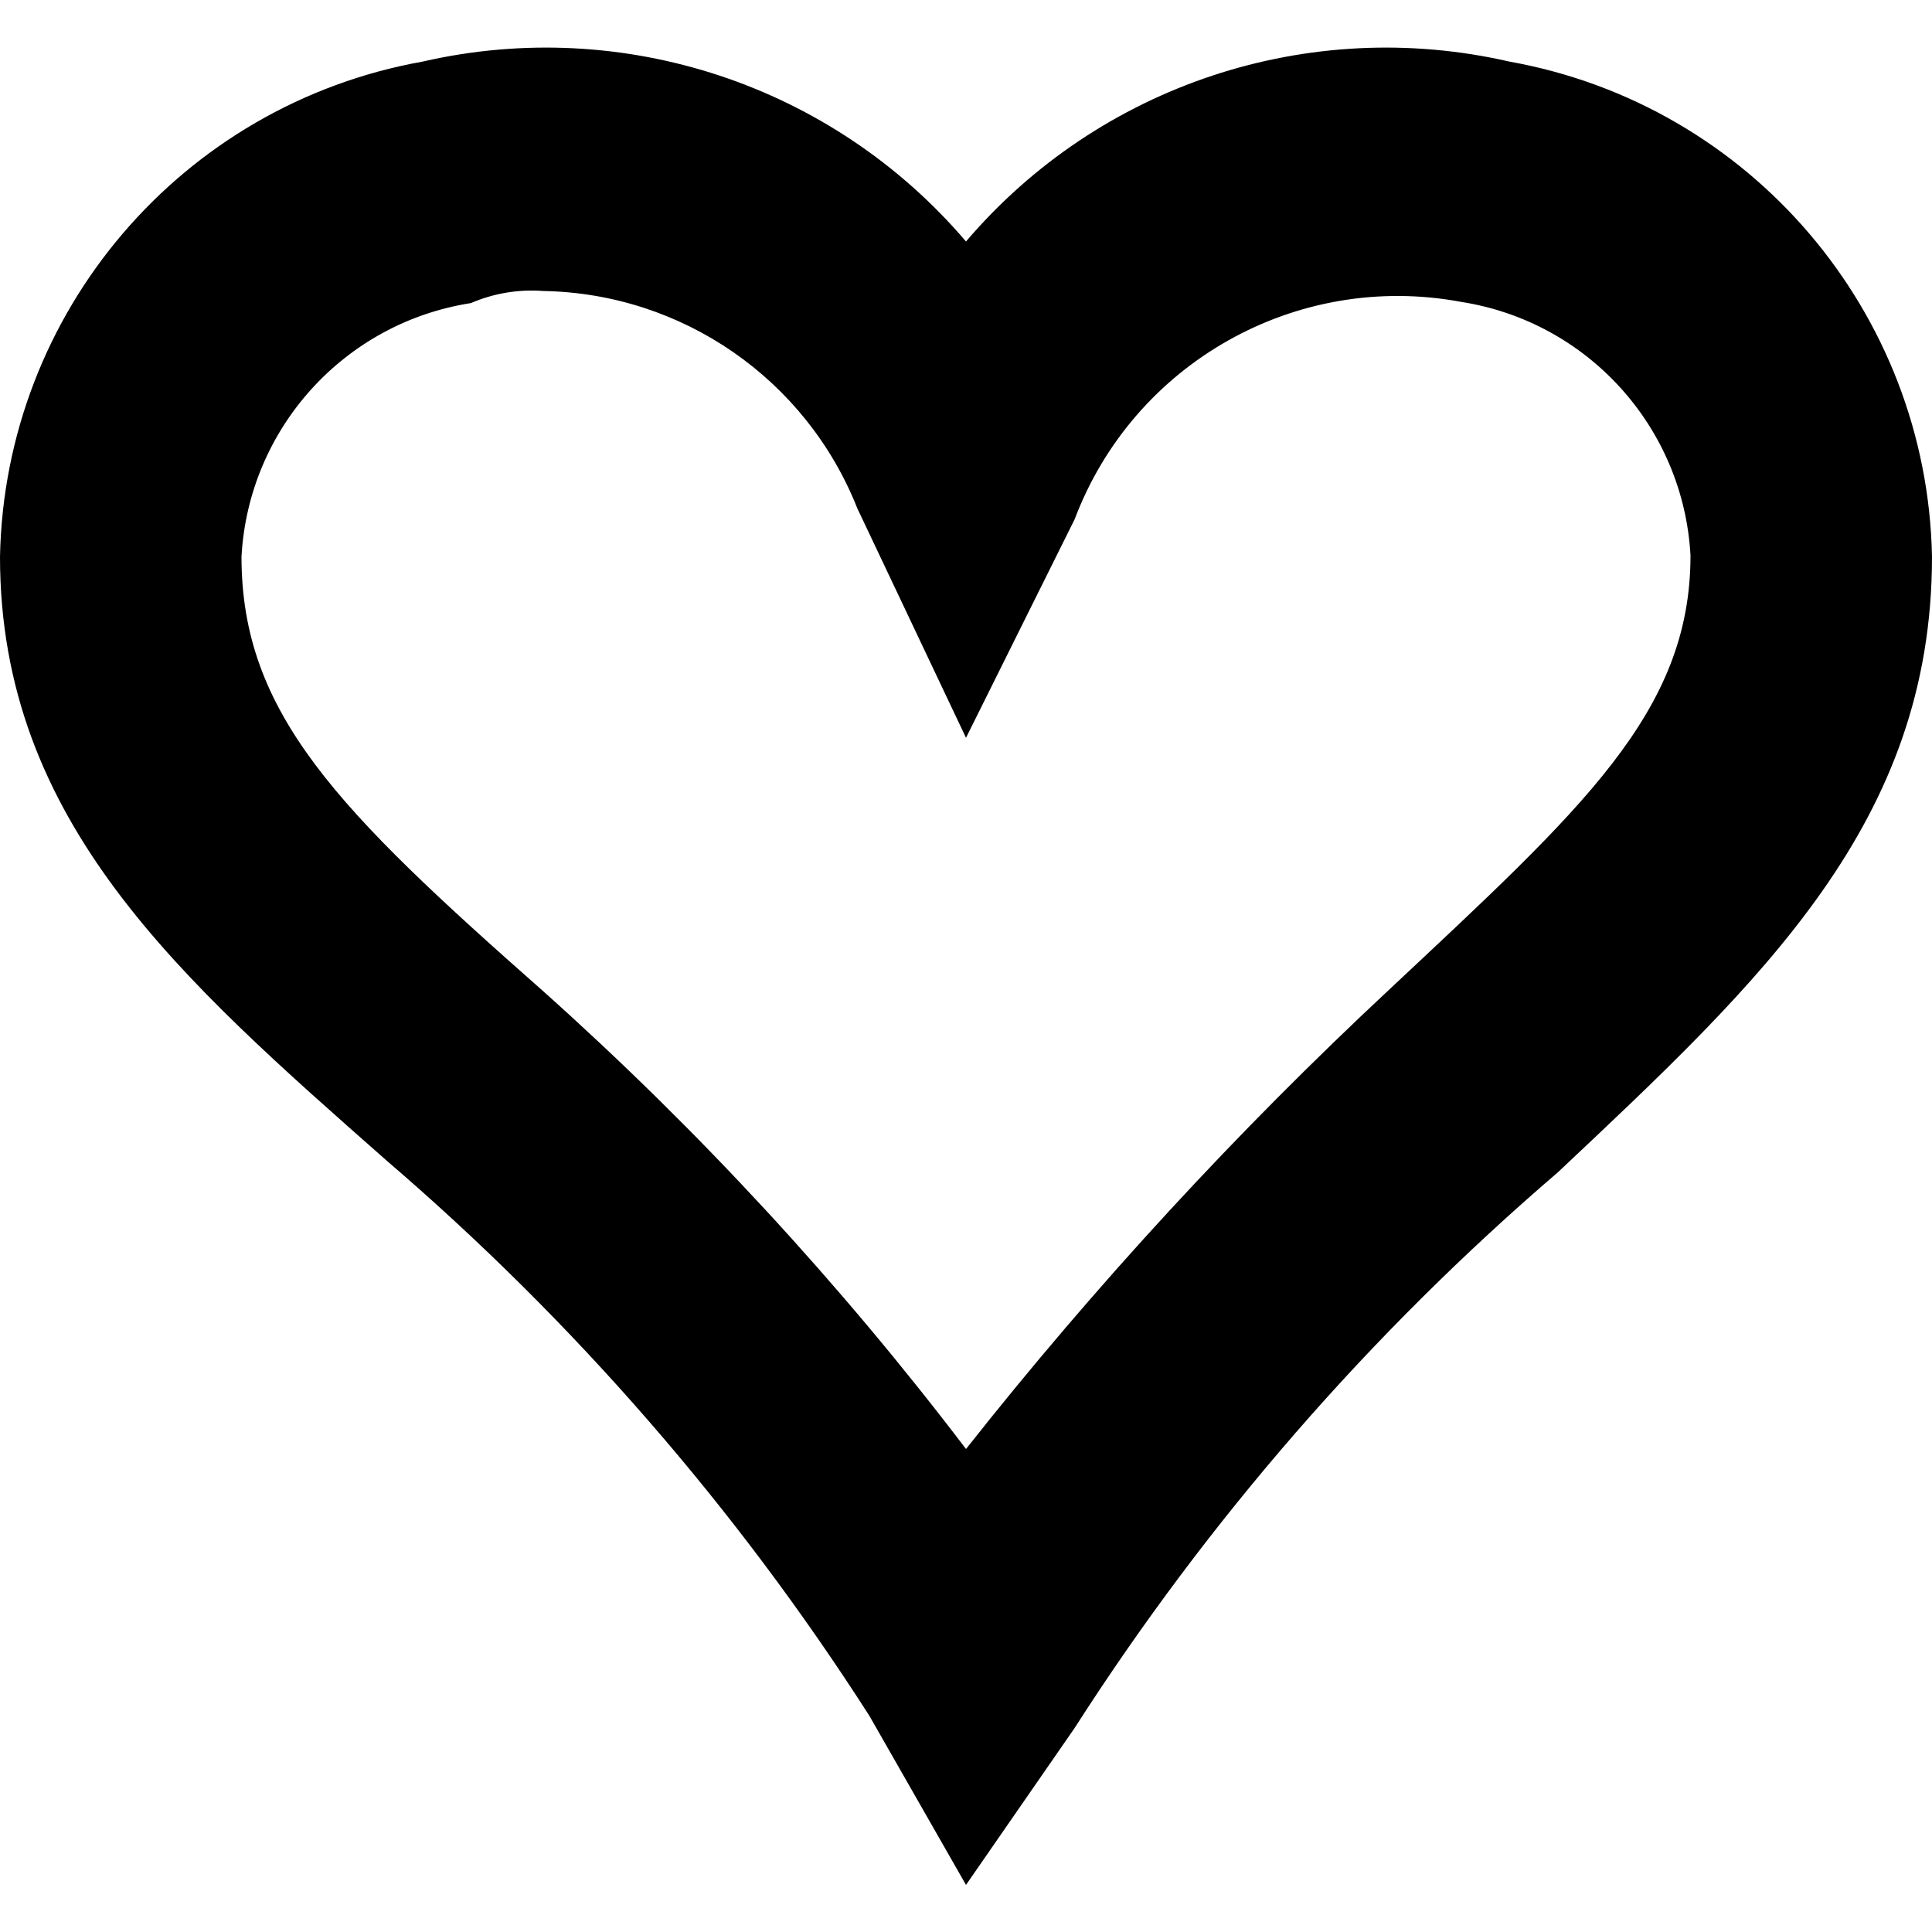
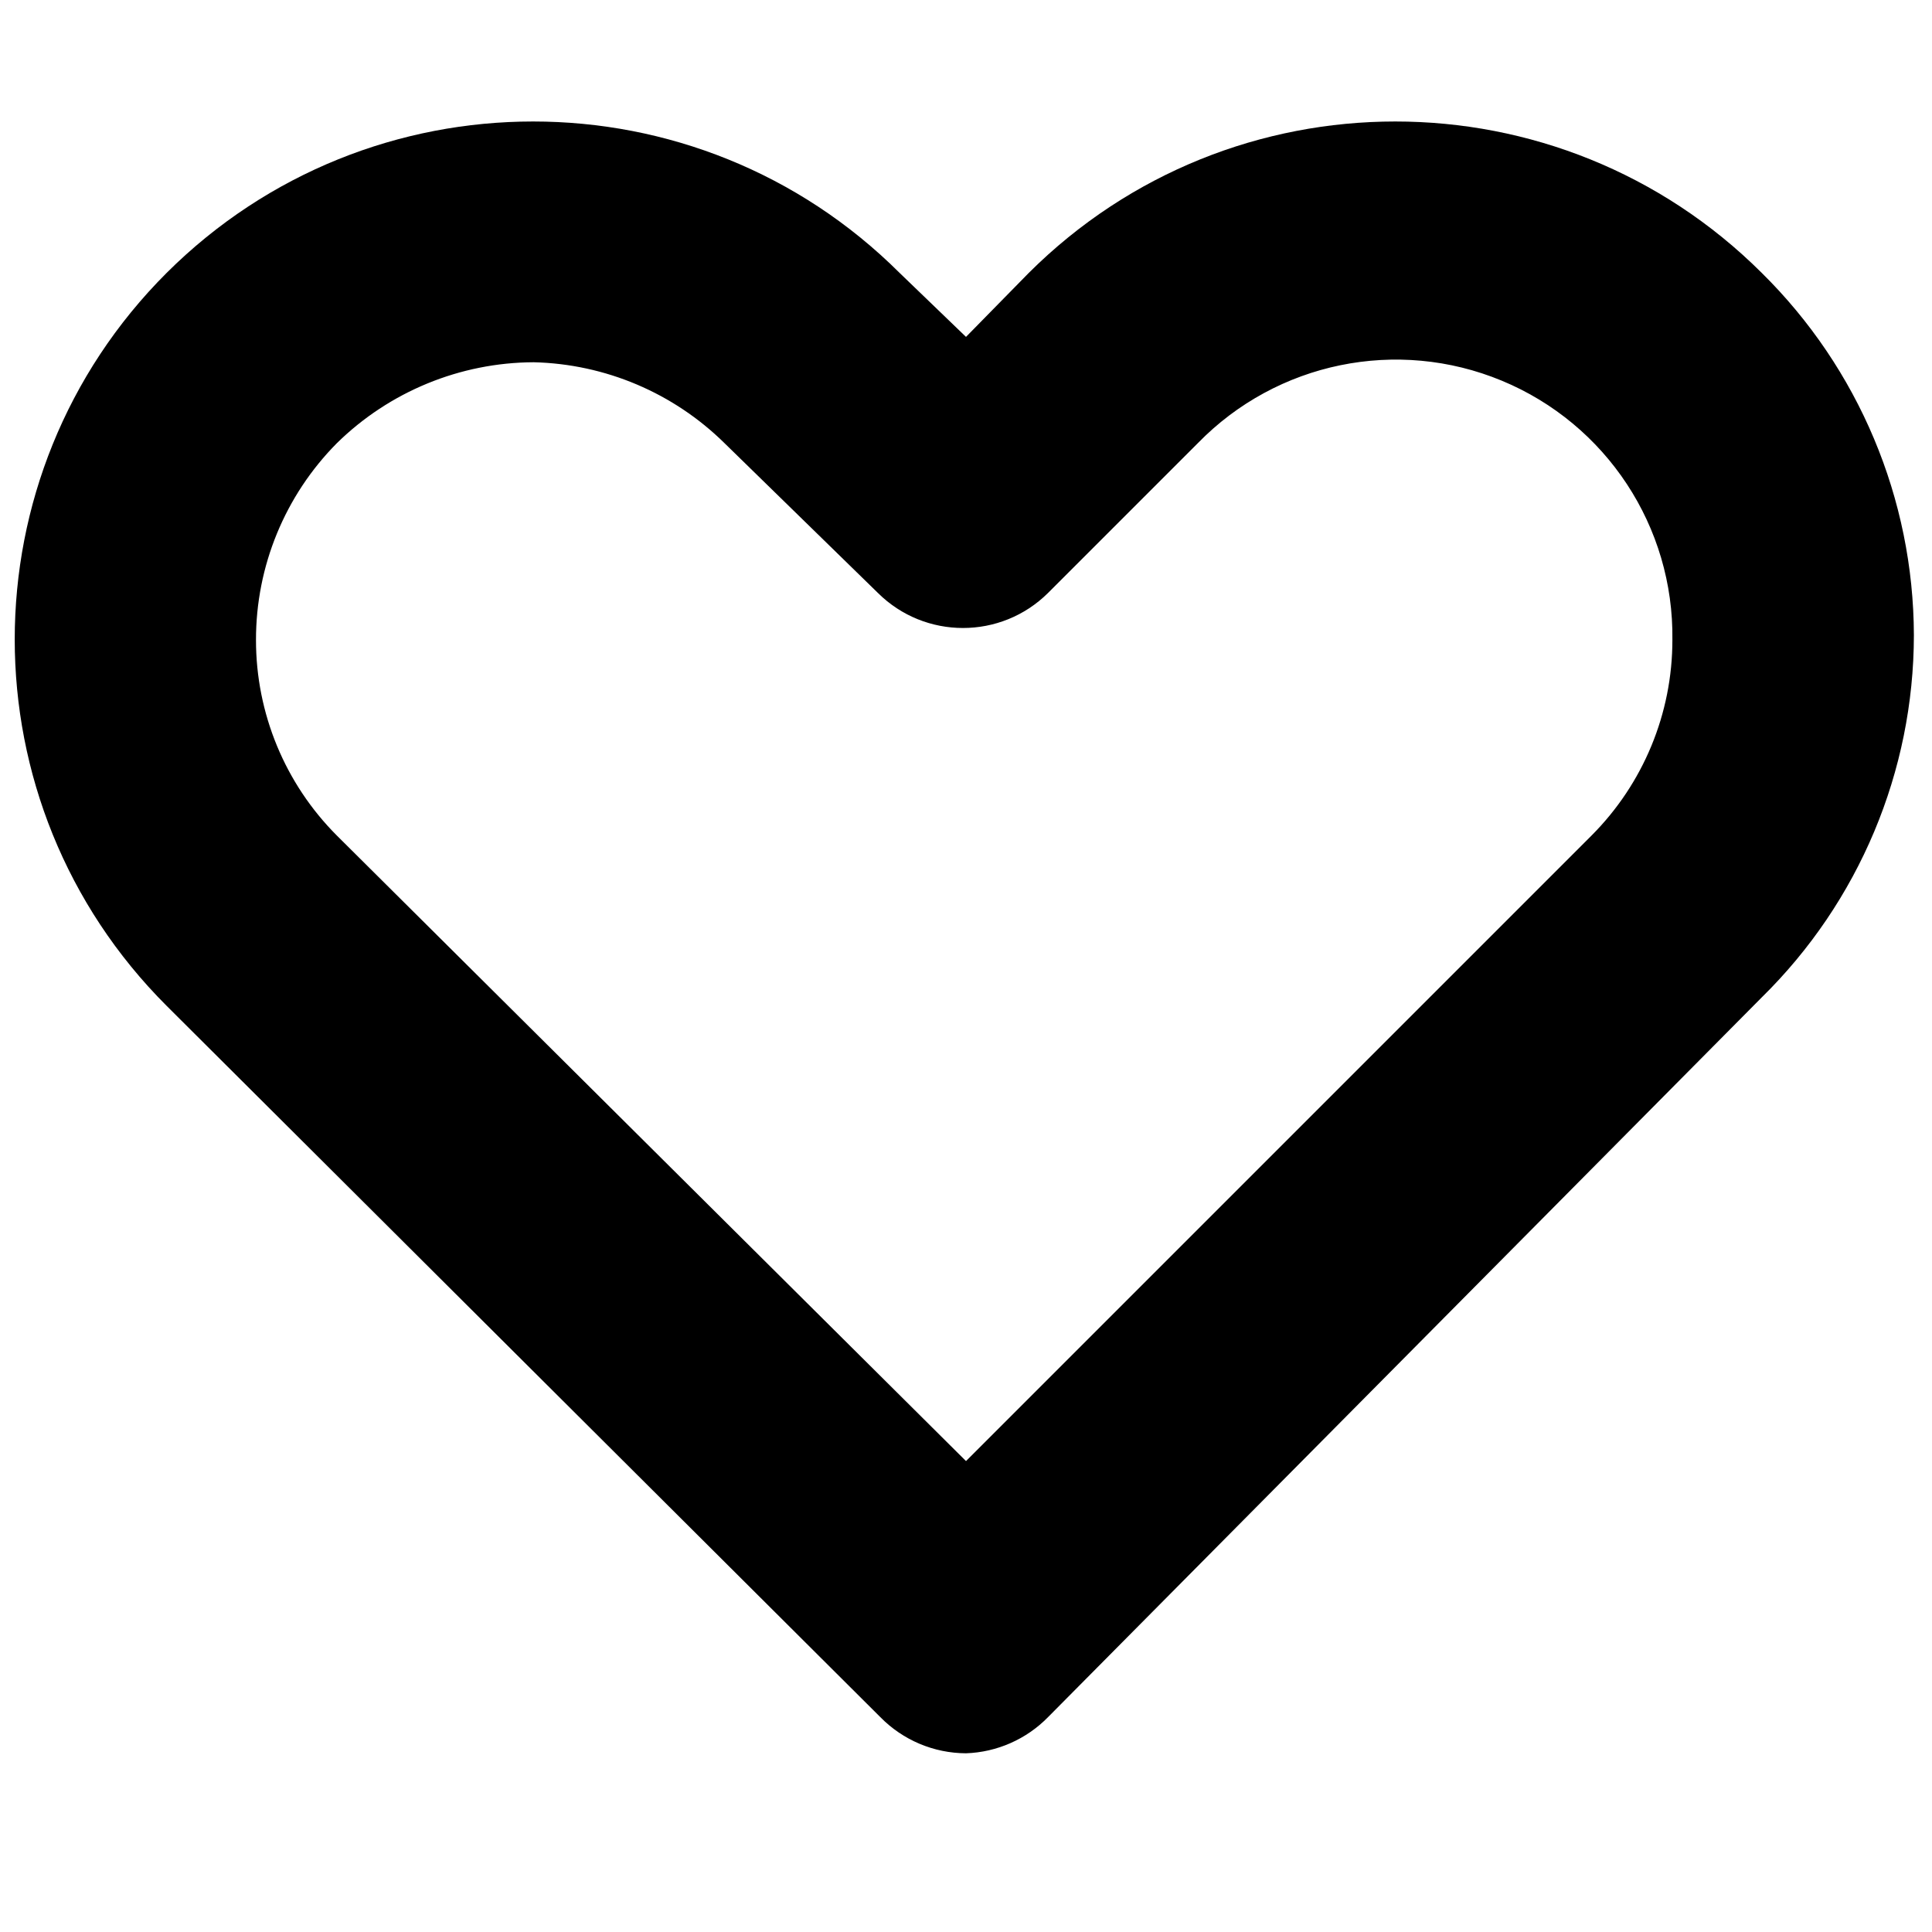
<svg xmlns="http://www.w3.org/2000/svg" width="16" height="16" viewBox="0 0 16 16">
-   <path fill="currentColor" d="M8,15.61l-.8-1.4a20.94,20.94,0,0,0-4-4.6C1.5,8.11,0,6.81,0,4.61A4.25,4.25,0,0,1,3.5.51,4.57,4.57,0,0,1,8,2,4.57,4.57,0,0,1,12.5.51,4.25,4.25,0,0,1,16,4.61c0,2.2-1.4,3.5-3.1,5.1a20.94,20.94,0,0,0-4,4.6ZM4.5,2.41a1.27,1.27,0,0,0-.6.1A2.25,2.25,0,0,0,2,4.61c0,1.3.8,2.1,2.5,3.6A27,27,0,0,1,8,12a34.11,34.11,0,0,1,3.5-3.8c1.6-1.5,2.5-2.3,2.5-3.6a2.25,2.25,0,0,0-1.9-2.1,2.86,2.86,0,0,0-3.2,1.8L8,6.11l-.9-1.9A2.85,2.85,0,0,0,4.5,2.41Z" />
+   <path fill="currentColor" d="M8,14.52a1,1,0,0,1-.71-.3L1.38,8.33a4.29,4.29,0,0,1,0-6.07,4.3,4.3,0,0,1,6.07,0L8,2.79l.52-.53a4.3,4.3,0,0,1,6.07,0h0a4.23,4.23,0,0,1,1.26,3,4.21,4.21,0,0,1-1.26,3L8.68,14.22A1,1,0,0,1,8,14.52ZM4.42,3a2.34,2.34,0,0,0-1.63.67A2.31,2.31,0,0,0,2.12,5.3a2.29,2.29,0,0,0,.67,1.62L8,12.1l5.18-5.18a2.29,2.29,0,0,0,.67-1.62A2.29,2.29,0,0,0,9.92,3.67L8.68,4.91a1,1,0,0,1-1.41,0L6,3.67A2.33,2.33,0,0,0,4.42,3Z" />
</svg>
